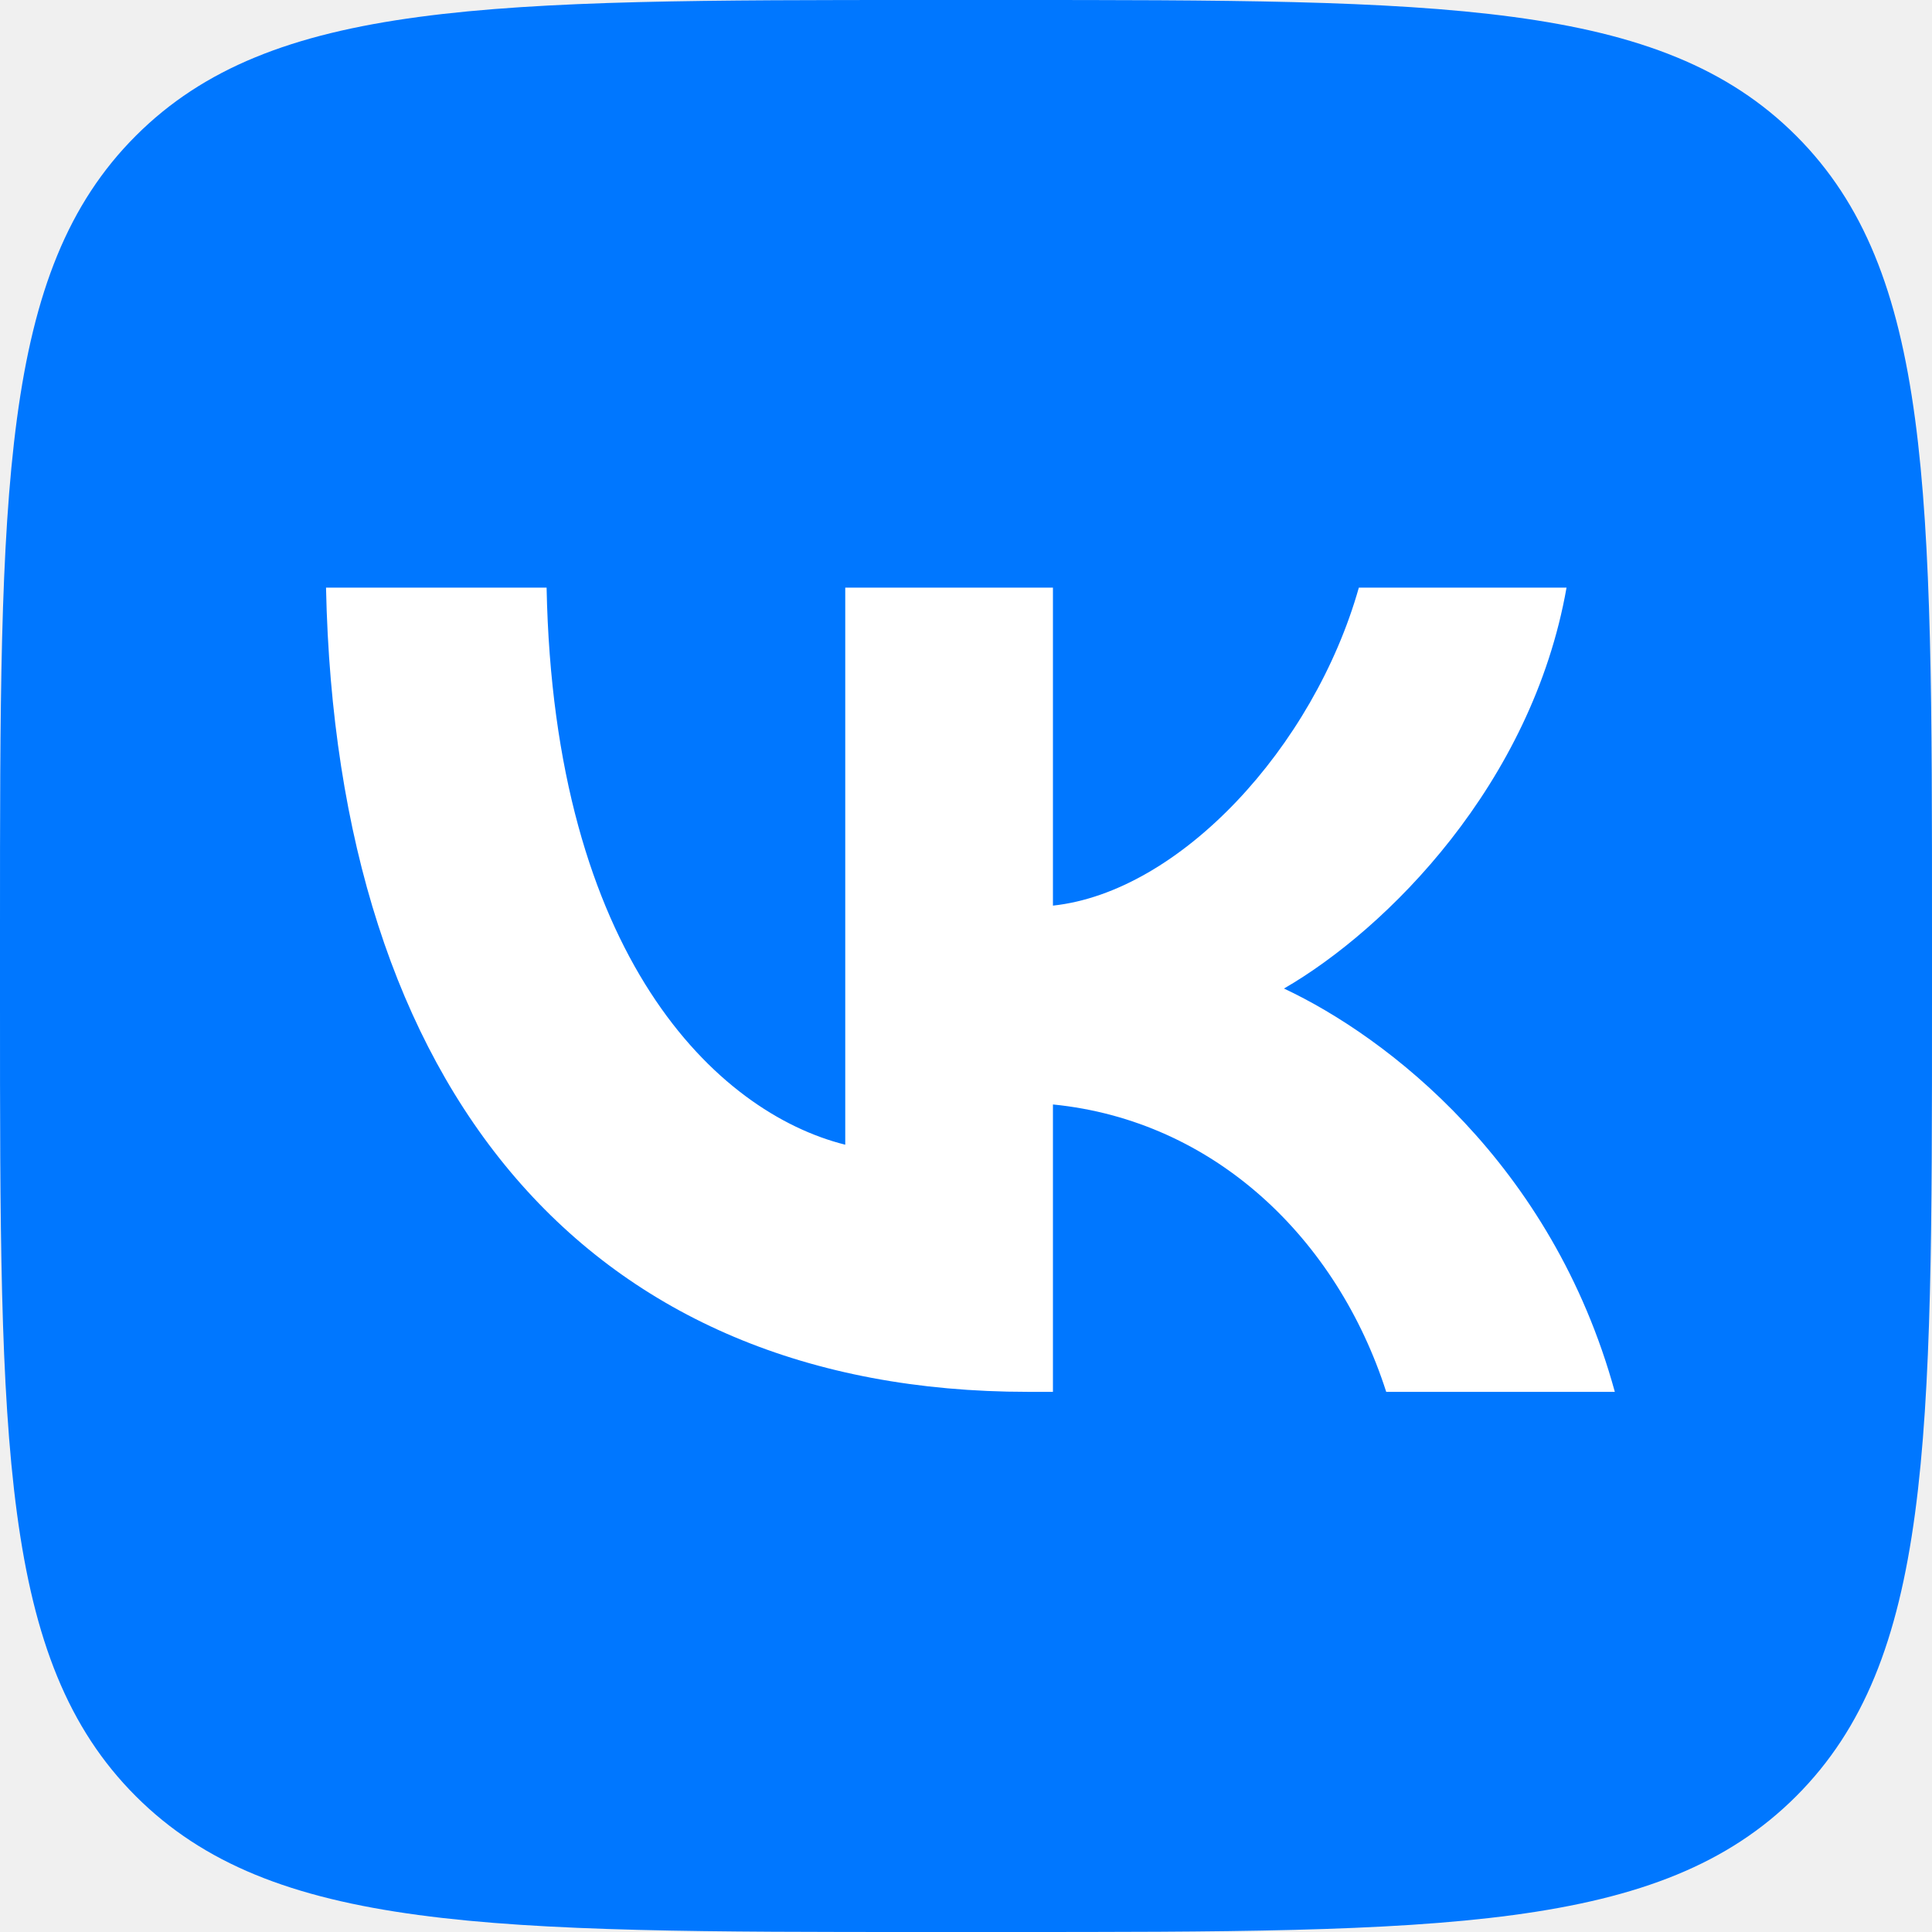
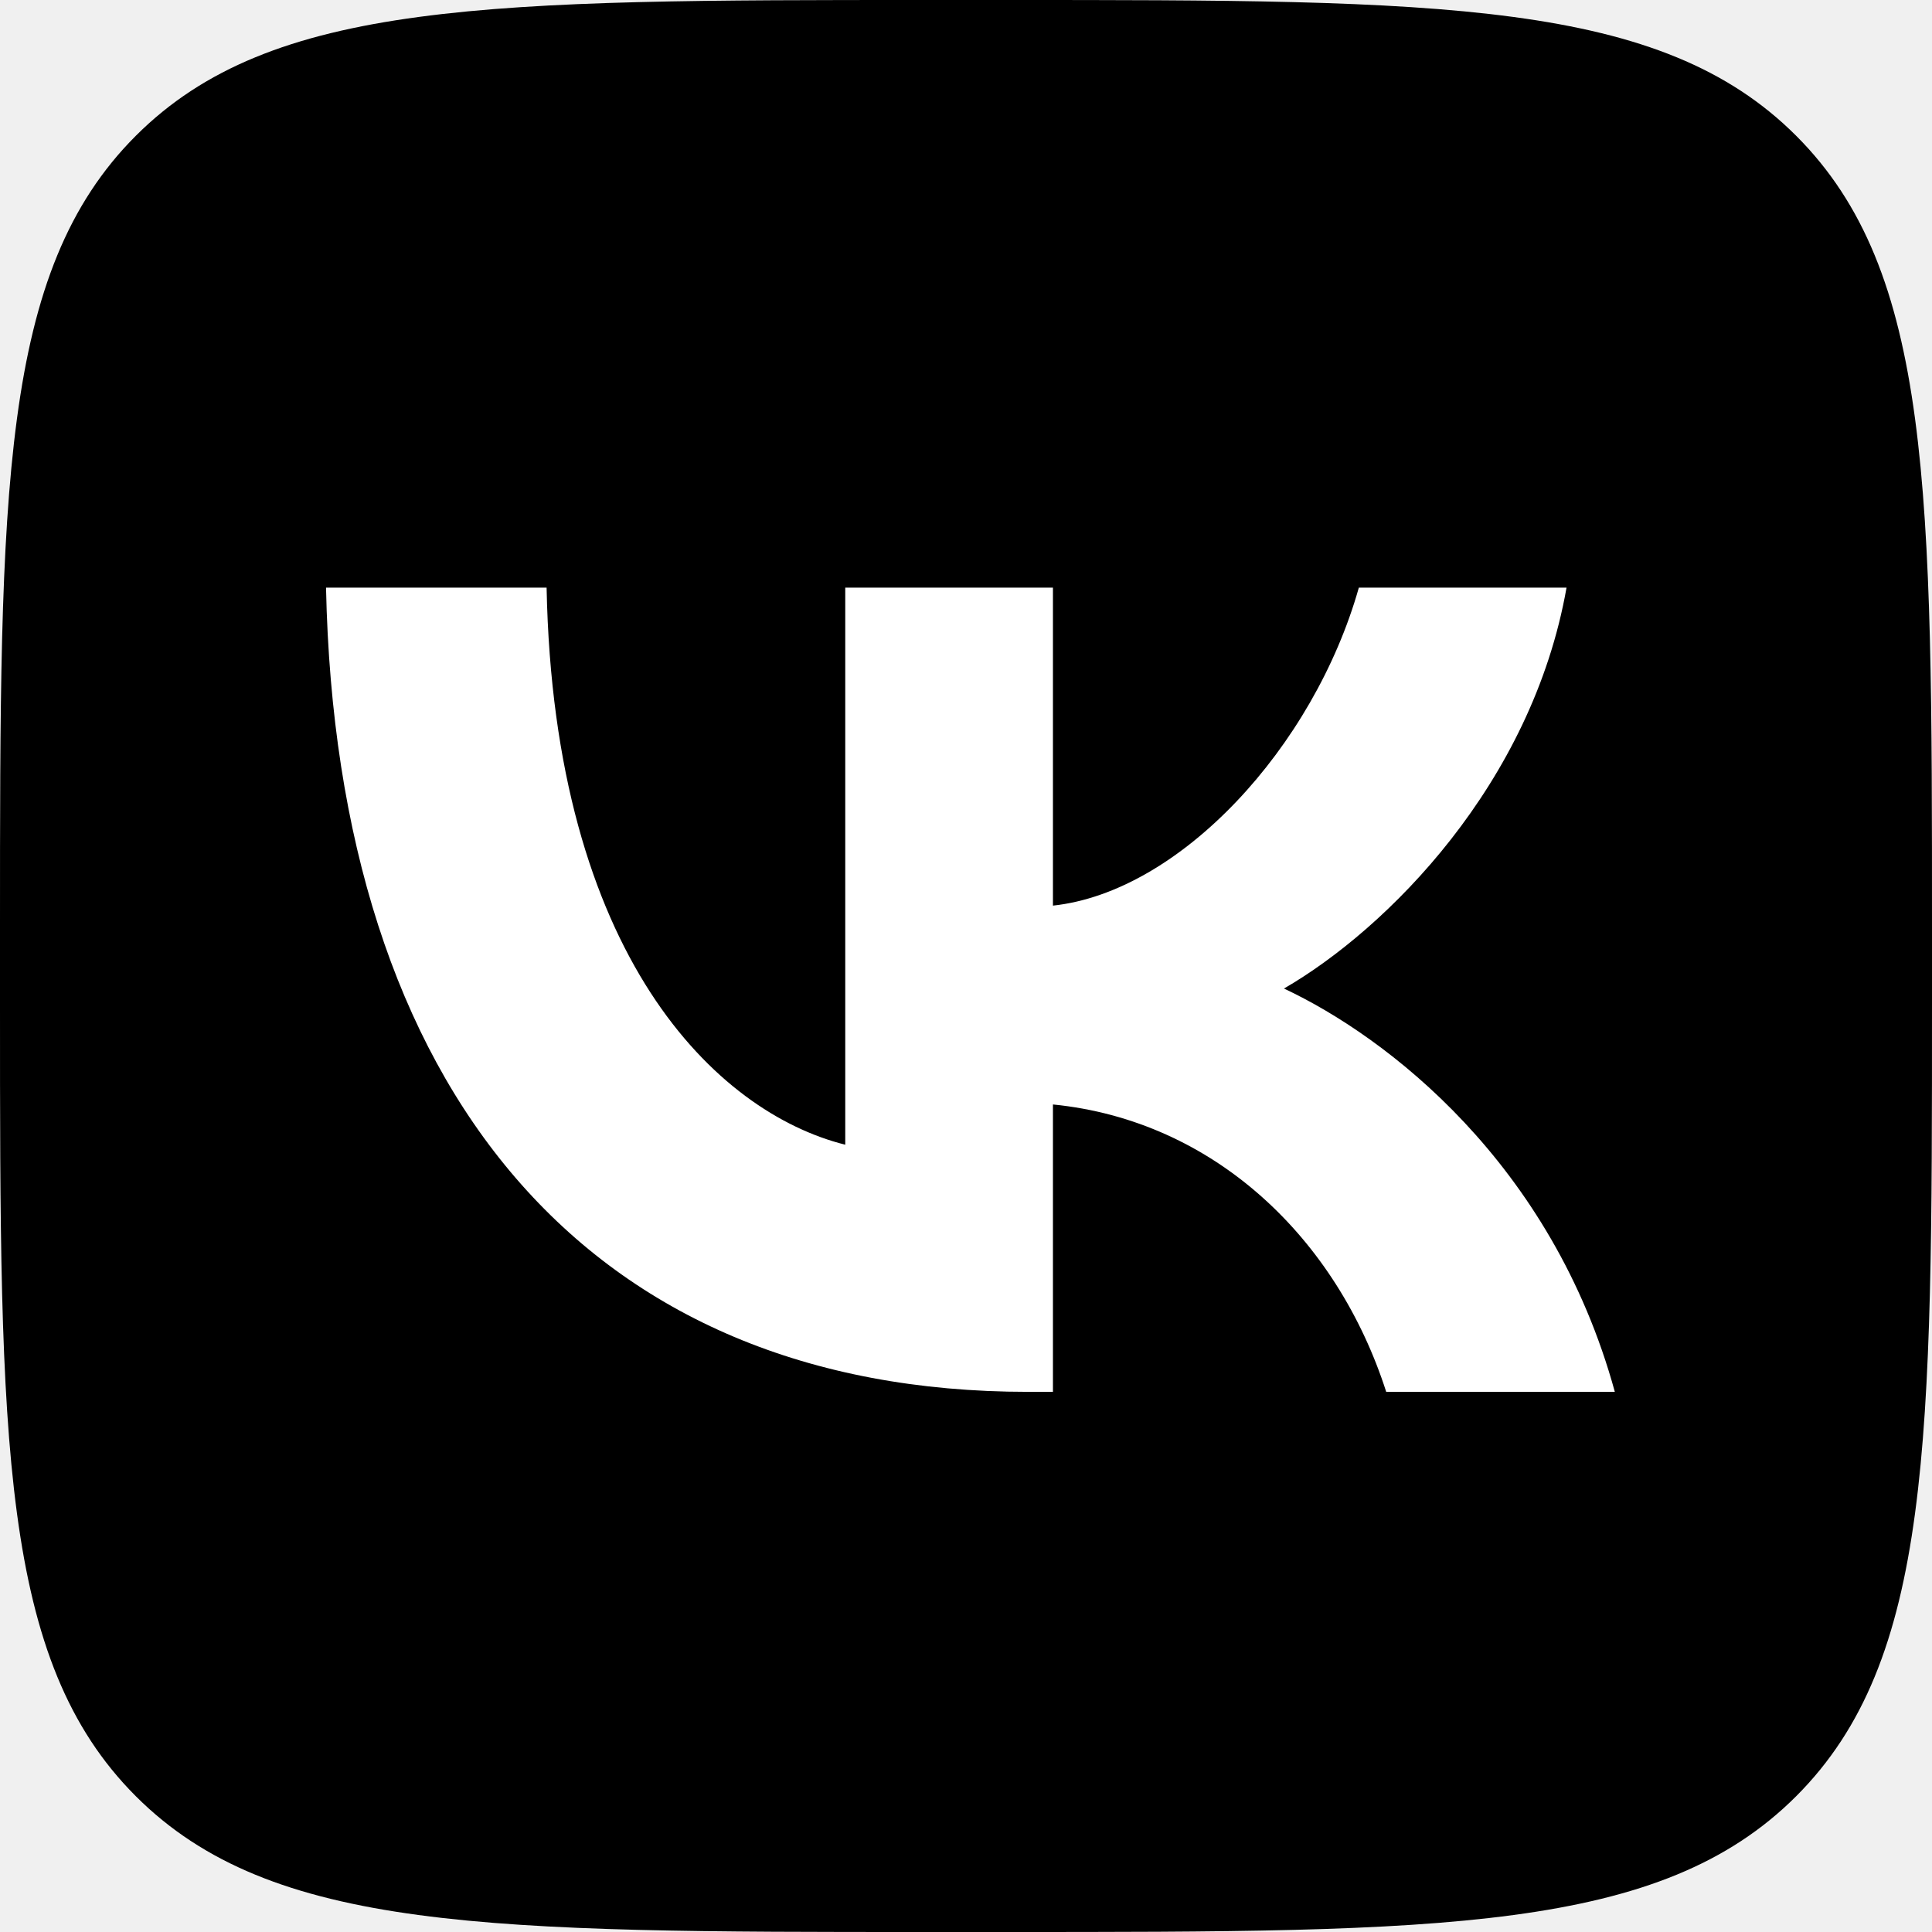
- <svg xmlns="http://www.w3.org/2000/svg" id="argxs" fill="#07F" height="1000" width="1000" viewBox="0 0 48 48">
+ <svg xmlns="http://www.w3.org/2000/svg" id="argxs" fill="#000" height="1000" width="1000" viewBox="0 0 48 48">
  <path d="M0 23.04C0 12.179 0 6.748 3.374 3.374S12.18 0 23.04 0h1.92c10.861 0 16.292 0 19.666 3.374C48 6.748 48 12.18 48 23.04v1.92c0 10.861 0 16.292-3.374 19.666C41.252 48 35.82 48 24.96 48h-1.92c-10.861 0-16.292 0-19.666-3.374C0 41.252 0 35.82 0 24.96z" />
  <path fill="#FFF" d="M25.54 34.58c-10.94 0-17.18-7.5-17.44-19.98h5.48c.18 9.16 4.22 13.04 7.42 13.84V14.6h5.16v7.9c3.16-.34 6.48-3.94 7.6-7.9h5.16c-.86 4.88-4.46 8.48-7.02 9.96 2.56 1.2 6.66 4.34 8.22 10.02h-5.68c-1.22-3.8-4.26-6.74-8.28-7.14v7.14z" />
</svg>
